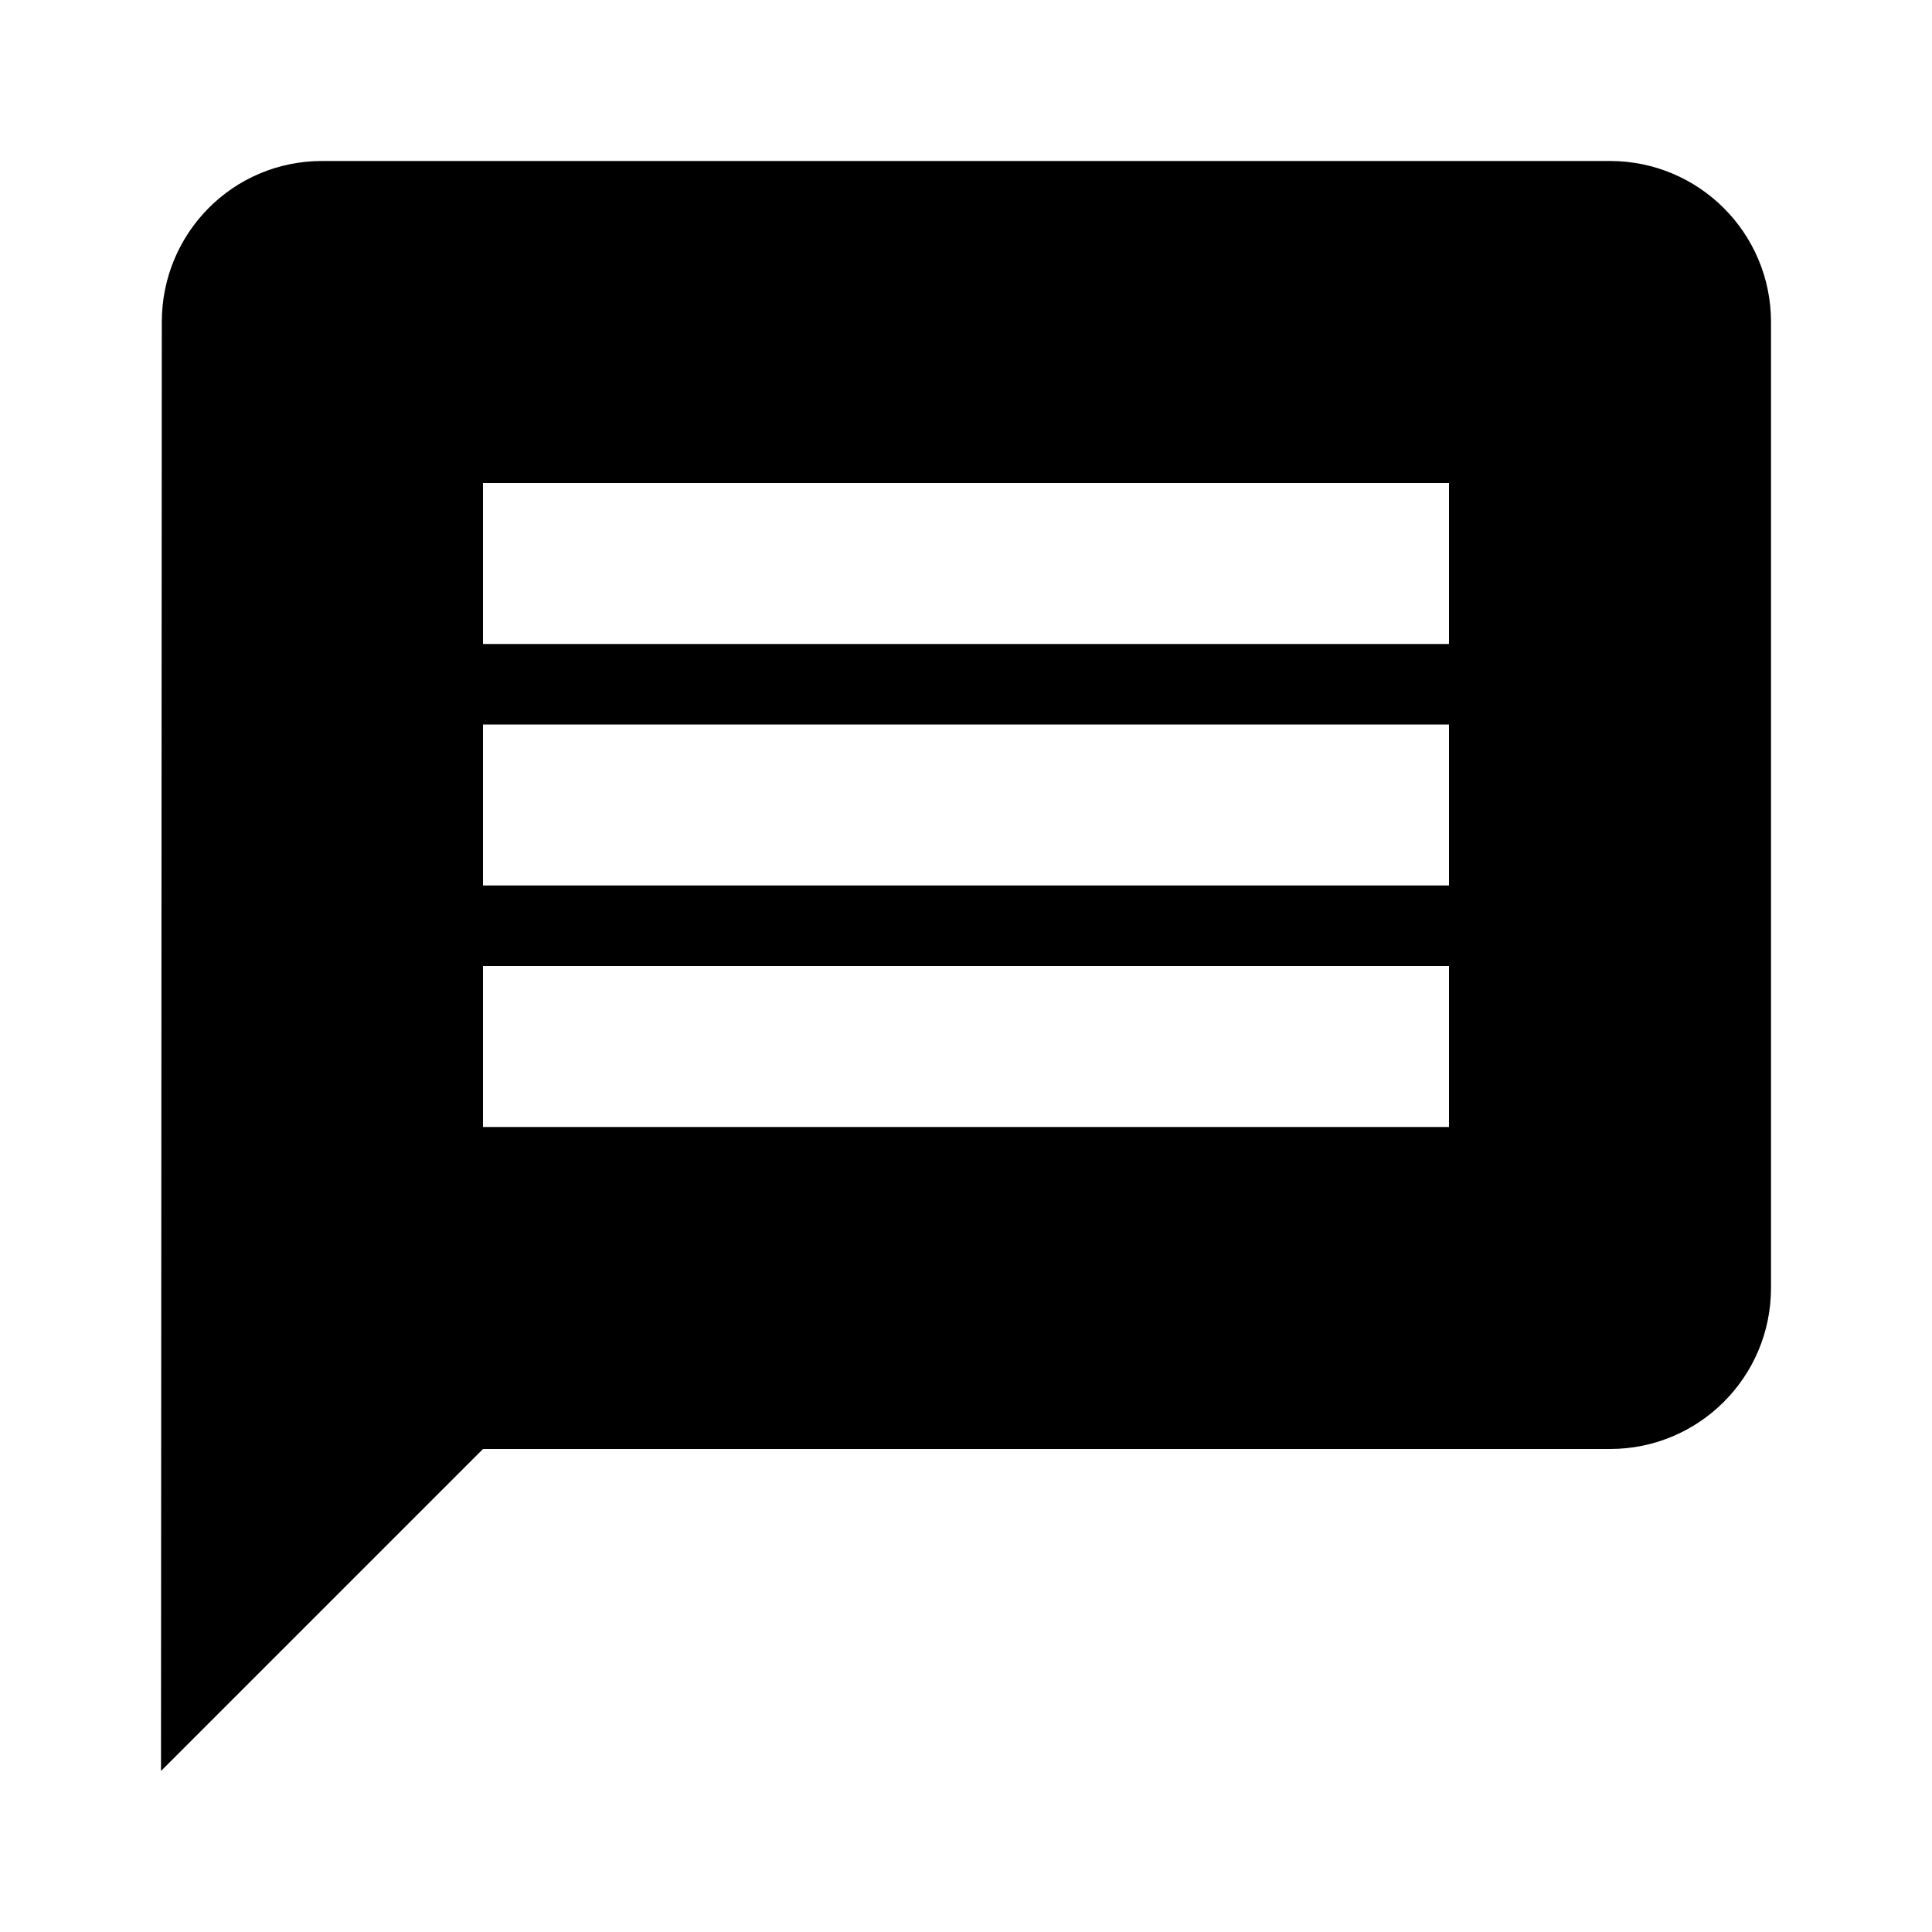
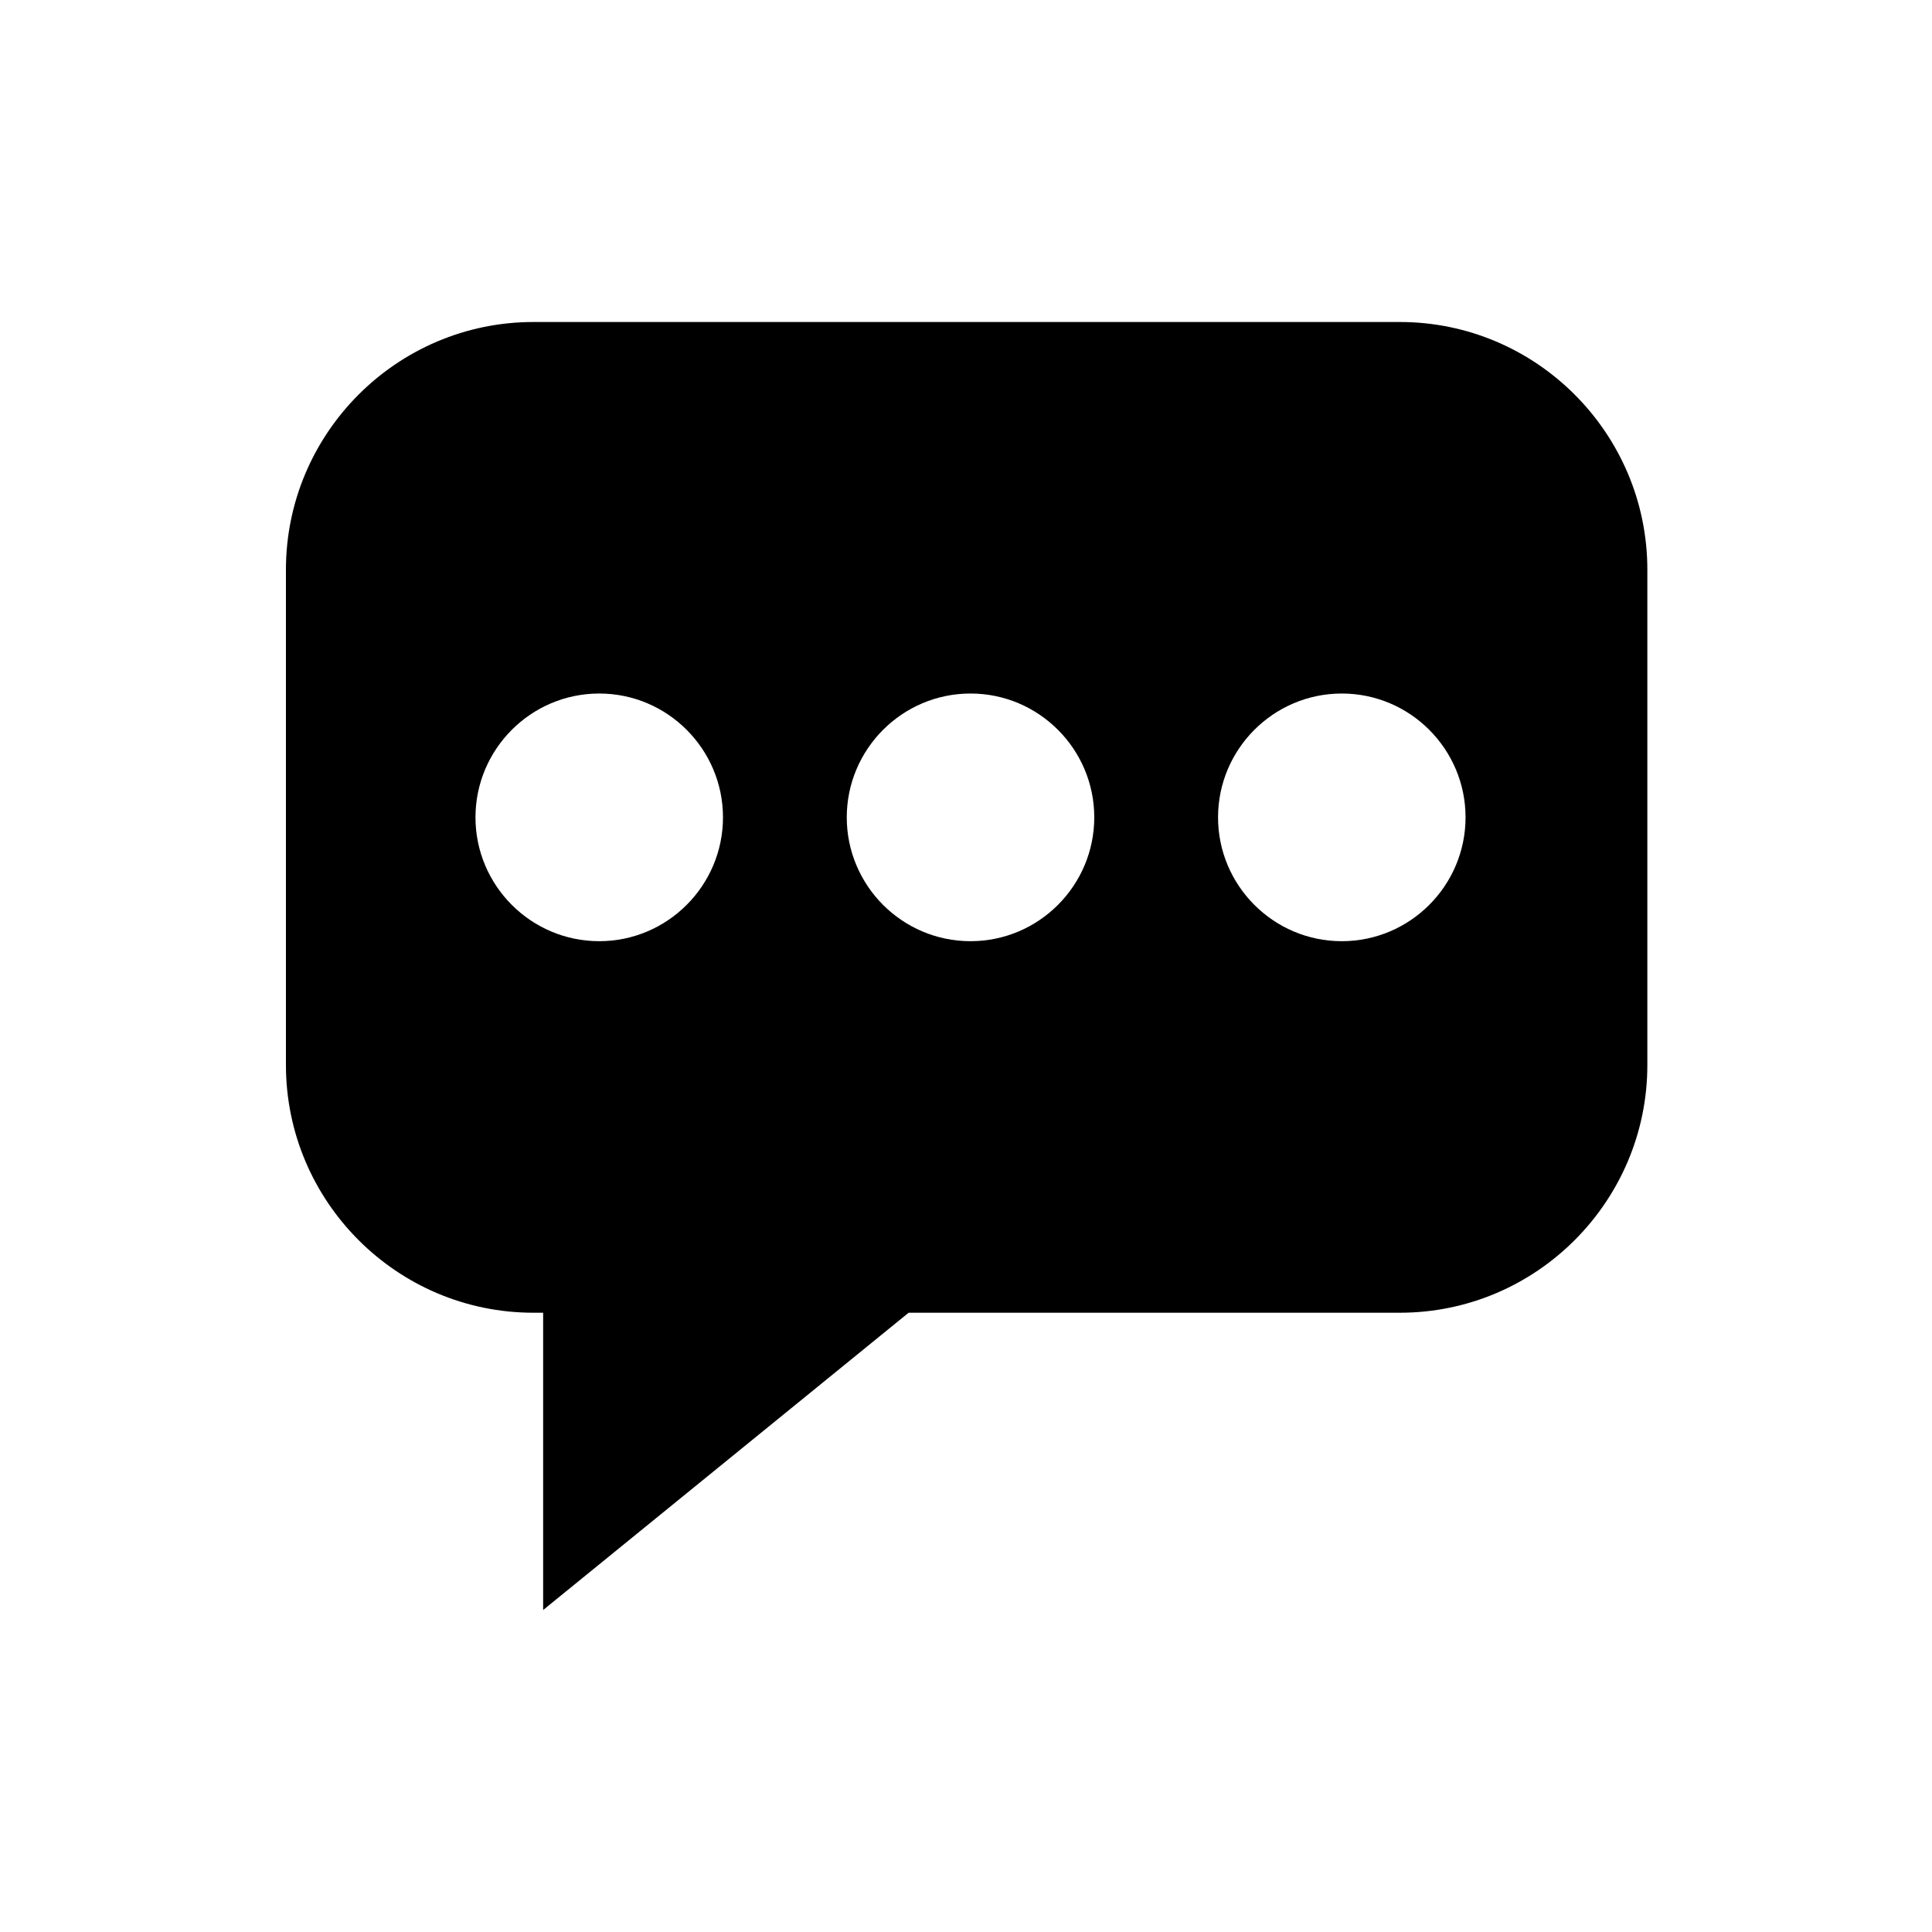
- <svg xmlns="http://www.w3.org/2000/svg" height="48" viewBox="0 0 48 48" width="48">
-   <path d="M40 4h-32c-2.21 0-3.98 1.79-3.98 4l-.02 36 8-8h28c2.21 0 4-1.79 4-4v-24c0-2.21-1.79-4-4-4zm-4 24h-24v-4h24v4zm0-6h-24v-4h24v4zm0-6h-24v-4h24v4z" />
-   <path d="M0 0h48v48h-48z" fill="none" />
+ <svg xmlns="http://www.w3.org/2000/svg" width="750px" height="750px" viewBox="0 0 750 750" version="1.1">
+   <g id="Artboard" stroke="none" stroke-width="1" fill="none" fill-rule="evenodd">
+     <g id="noun_message_2349061" transform="translate(111, 125)" fill="#000000" fill-rule="nonzero">
+       <path d="M96.091,0 C43.024,0 0,43.267 0,96.153 L0,288.449 C0,341.335 43.024,384.602 96.091,384.602 L99.848,384.602 L99.848,500 L241.728,384.602 L432.406,384.602 C485.474,384.602 528.497,341.335 528.497,288.449 L528.497,96.153 C528.497,43.267 485.474,0 432.406,0 L96.091,0 Z M121.621,144.225 C148.159,144.225 169.662,165.858 169.662,192.297 C169.662,218.735 148.15,240.368 121.621,240.368 C95.082,240.368 73.58,218.735 73.58,192.297 C73.58,165.858 95.091,144.225 121.621,144.225 Z M265.753,144.225 C292.3,144.225 313.794,165.858 313.794,192.297 C313.794,218.735 292.291,240.368 265.753,240.368 C239.206,240.368 217.712,218.735 217.712,192.297 C217.712,165.858 239.215,144.225 265.753,144.225 Z M409.885,144.225 C436.433,144.225 457.927,165.858 457.927,192.297 C457.927,218.735 436.424,240.368 409.885,240.368 C383.338,240.368 361.844,218.735 361.844,192.297 C361.844,165.858 383.347,144.225 409.885,144.225 Z" id="Shape" />
+     </g>
+   </g>
</svg>
